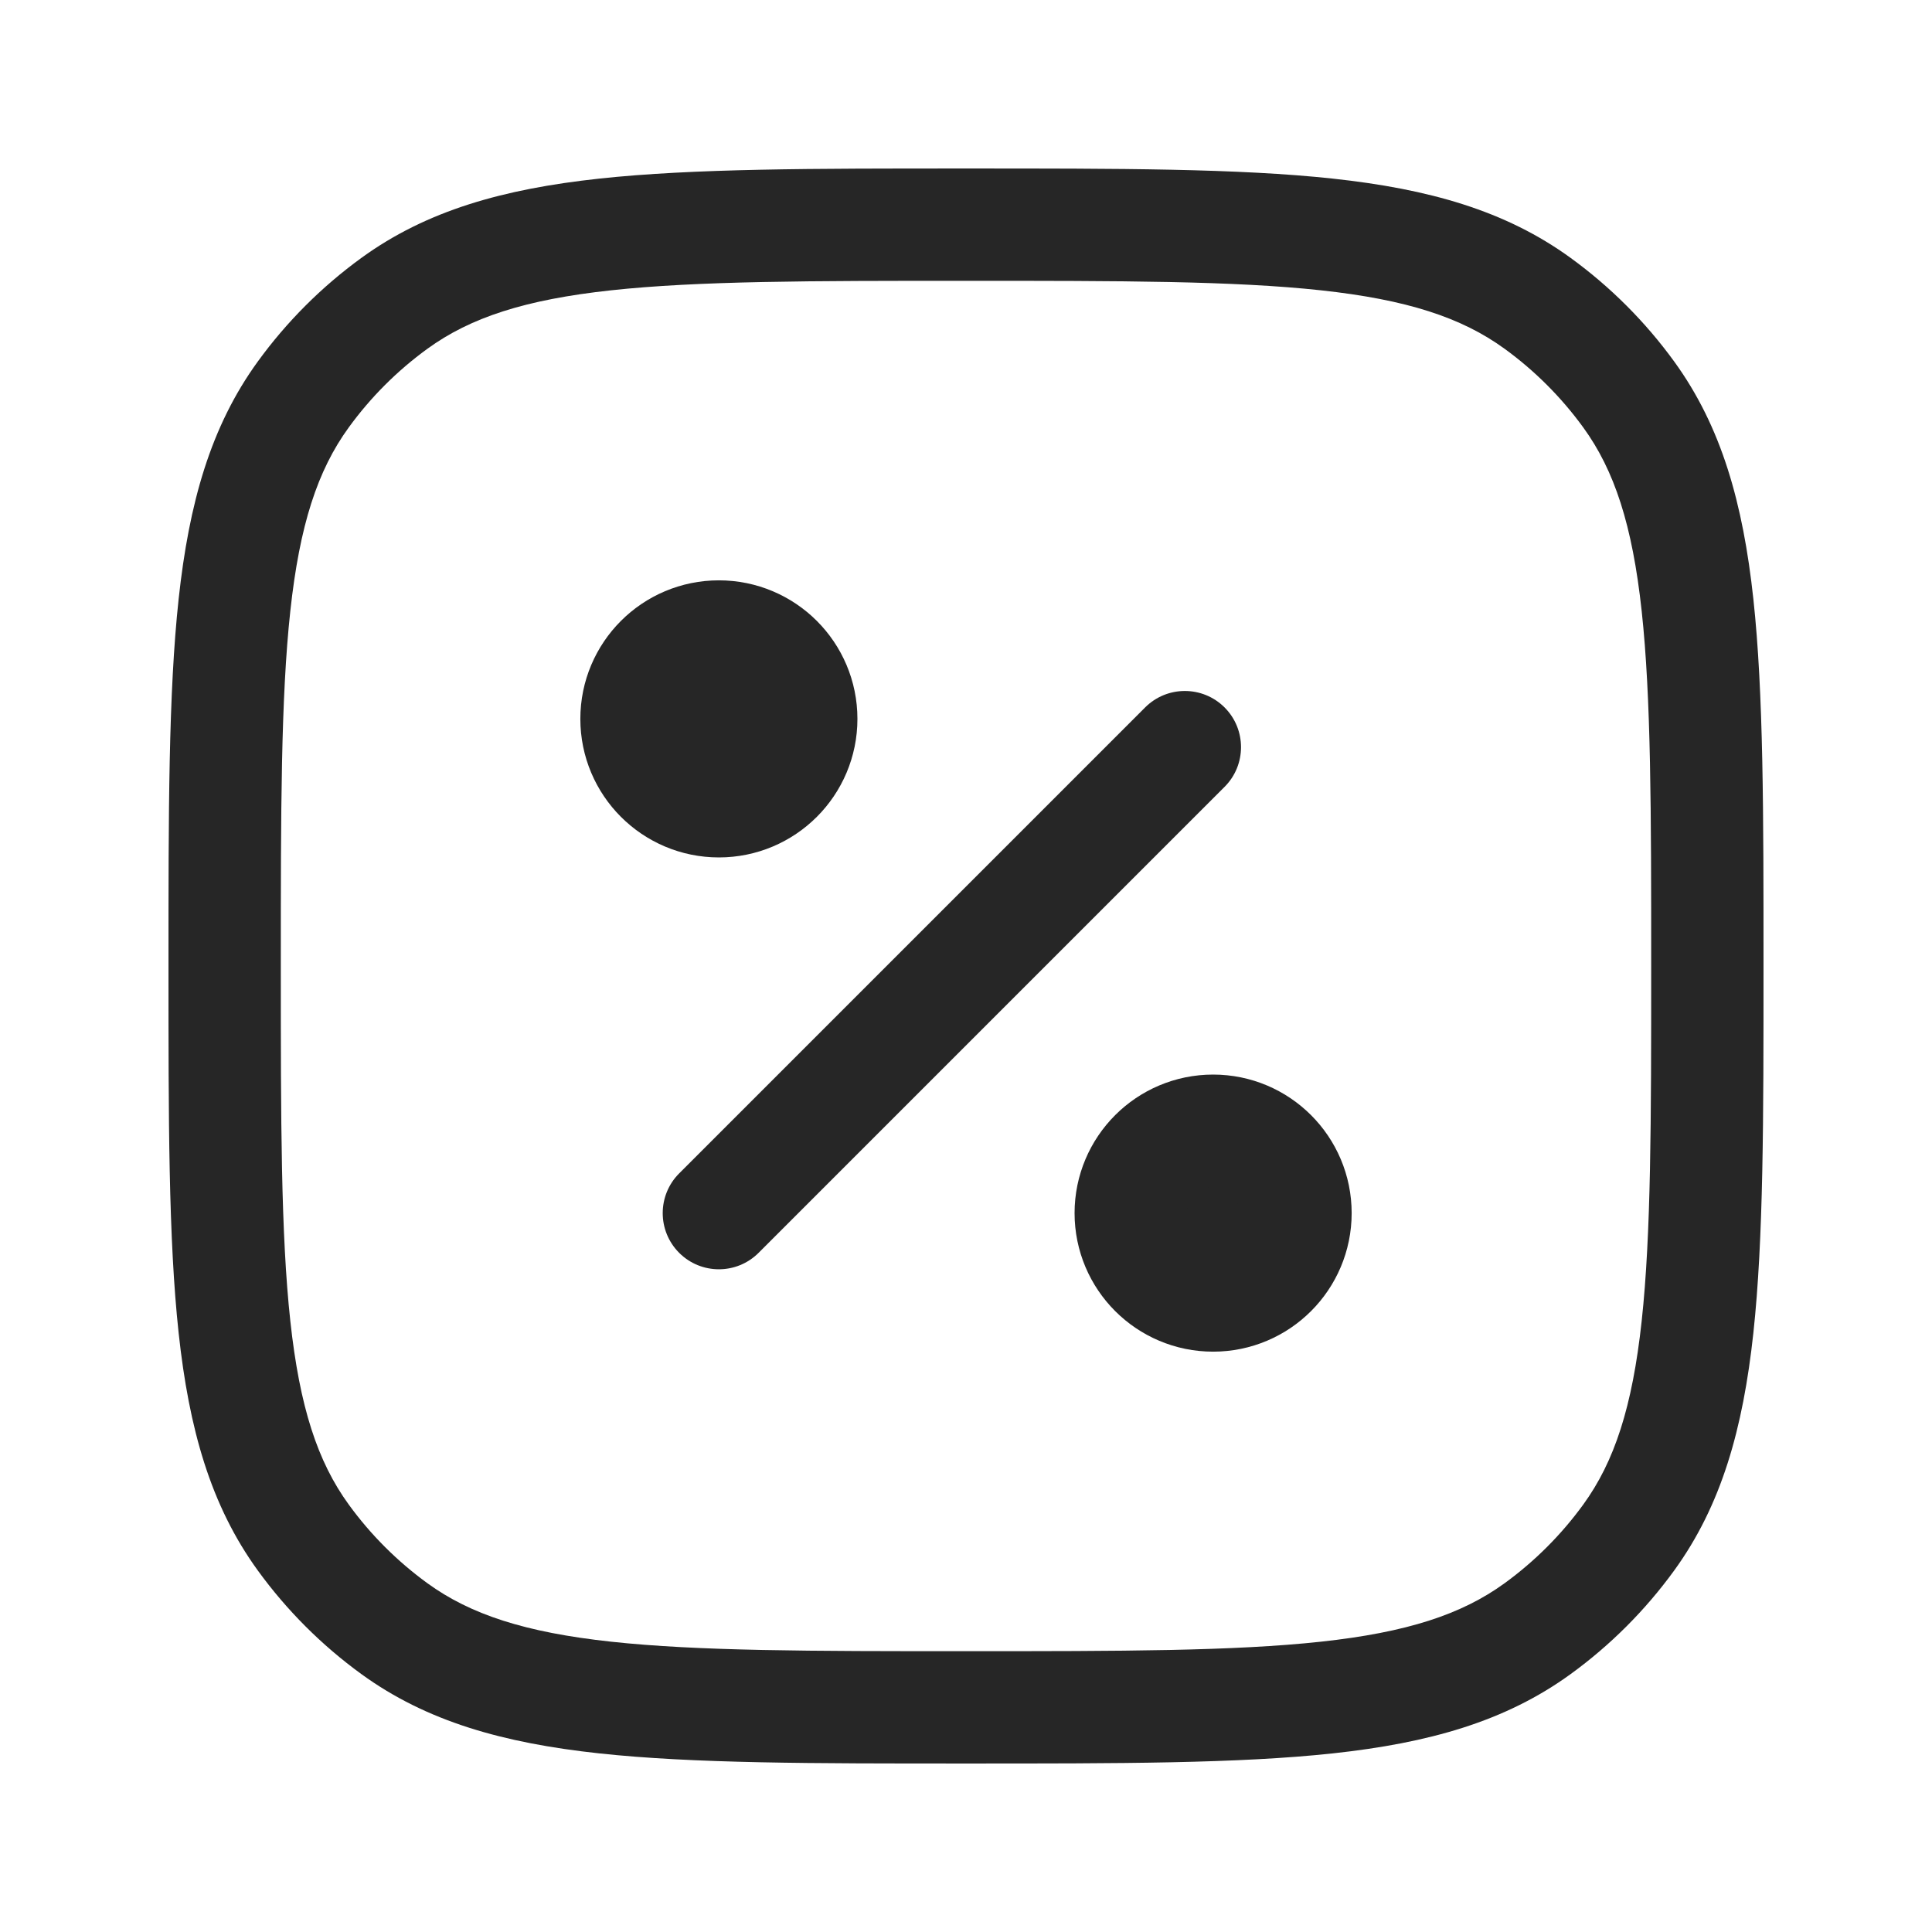
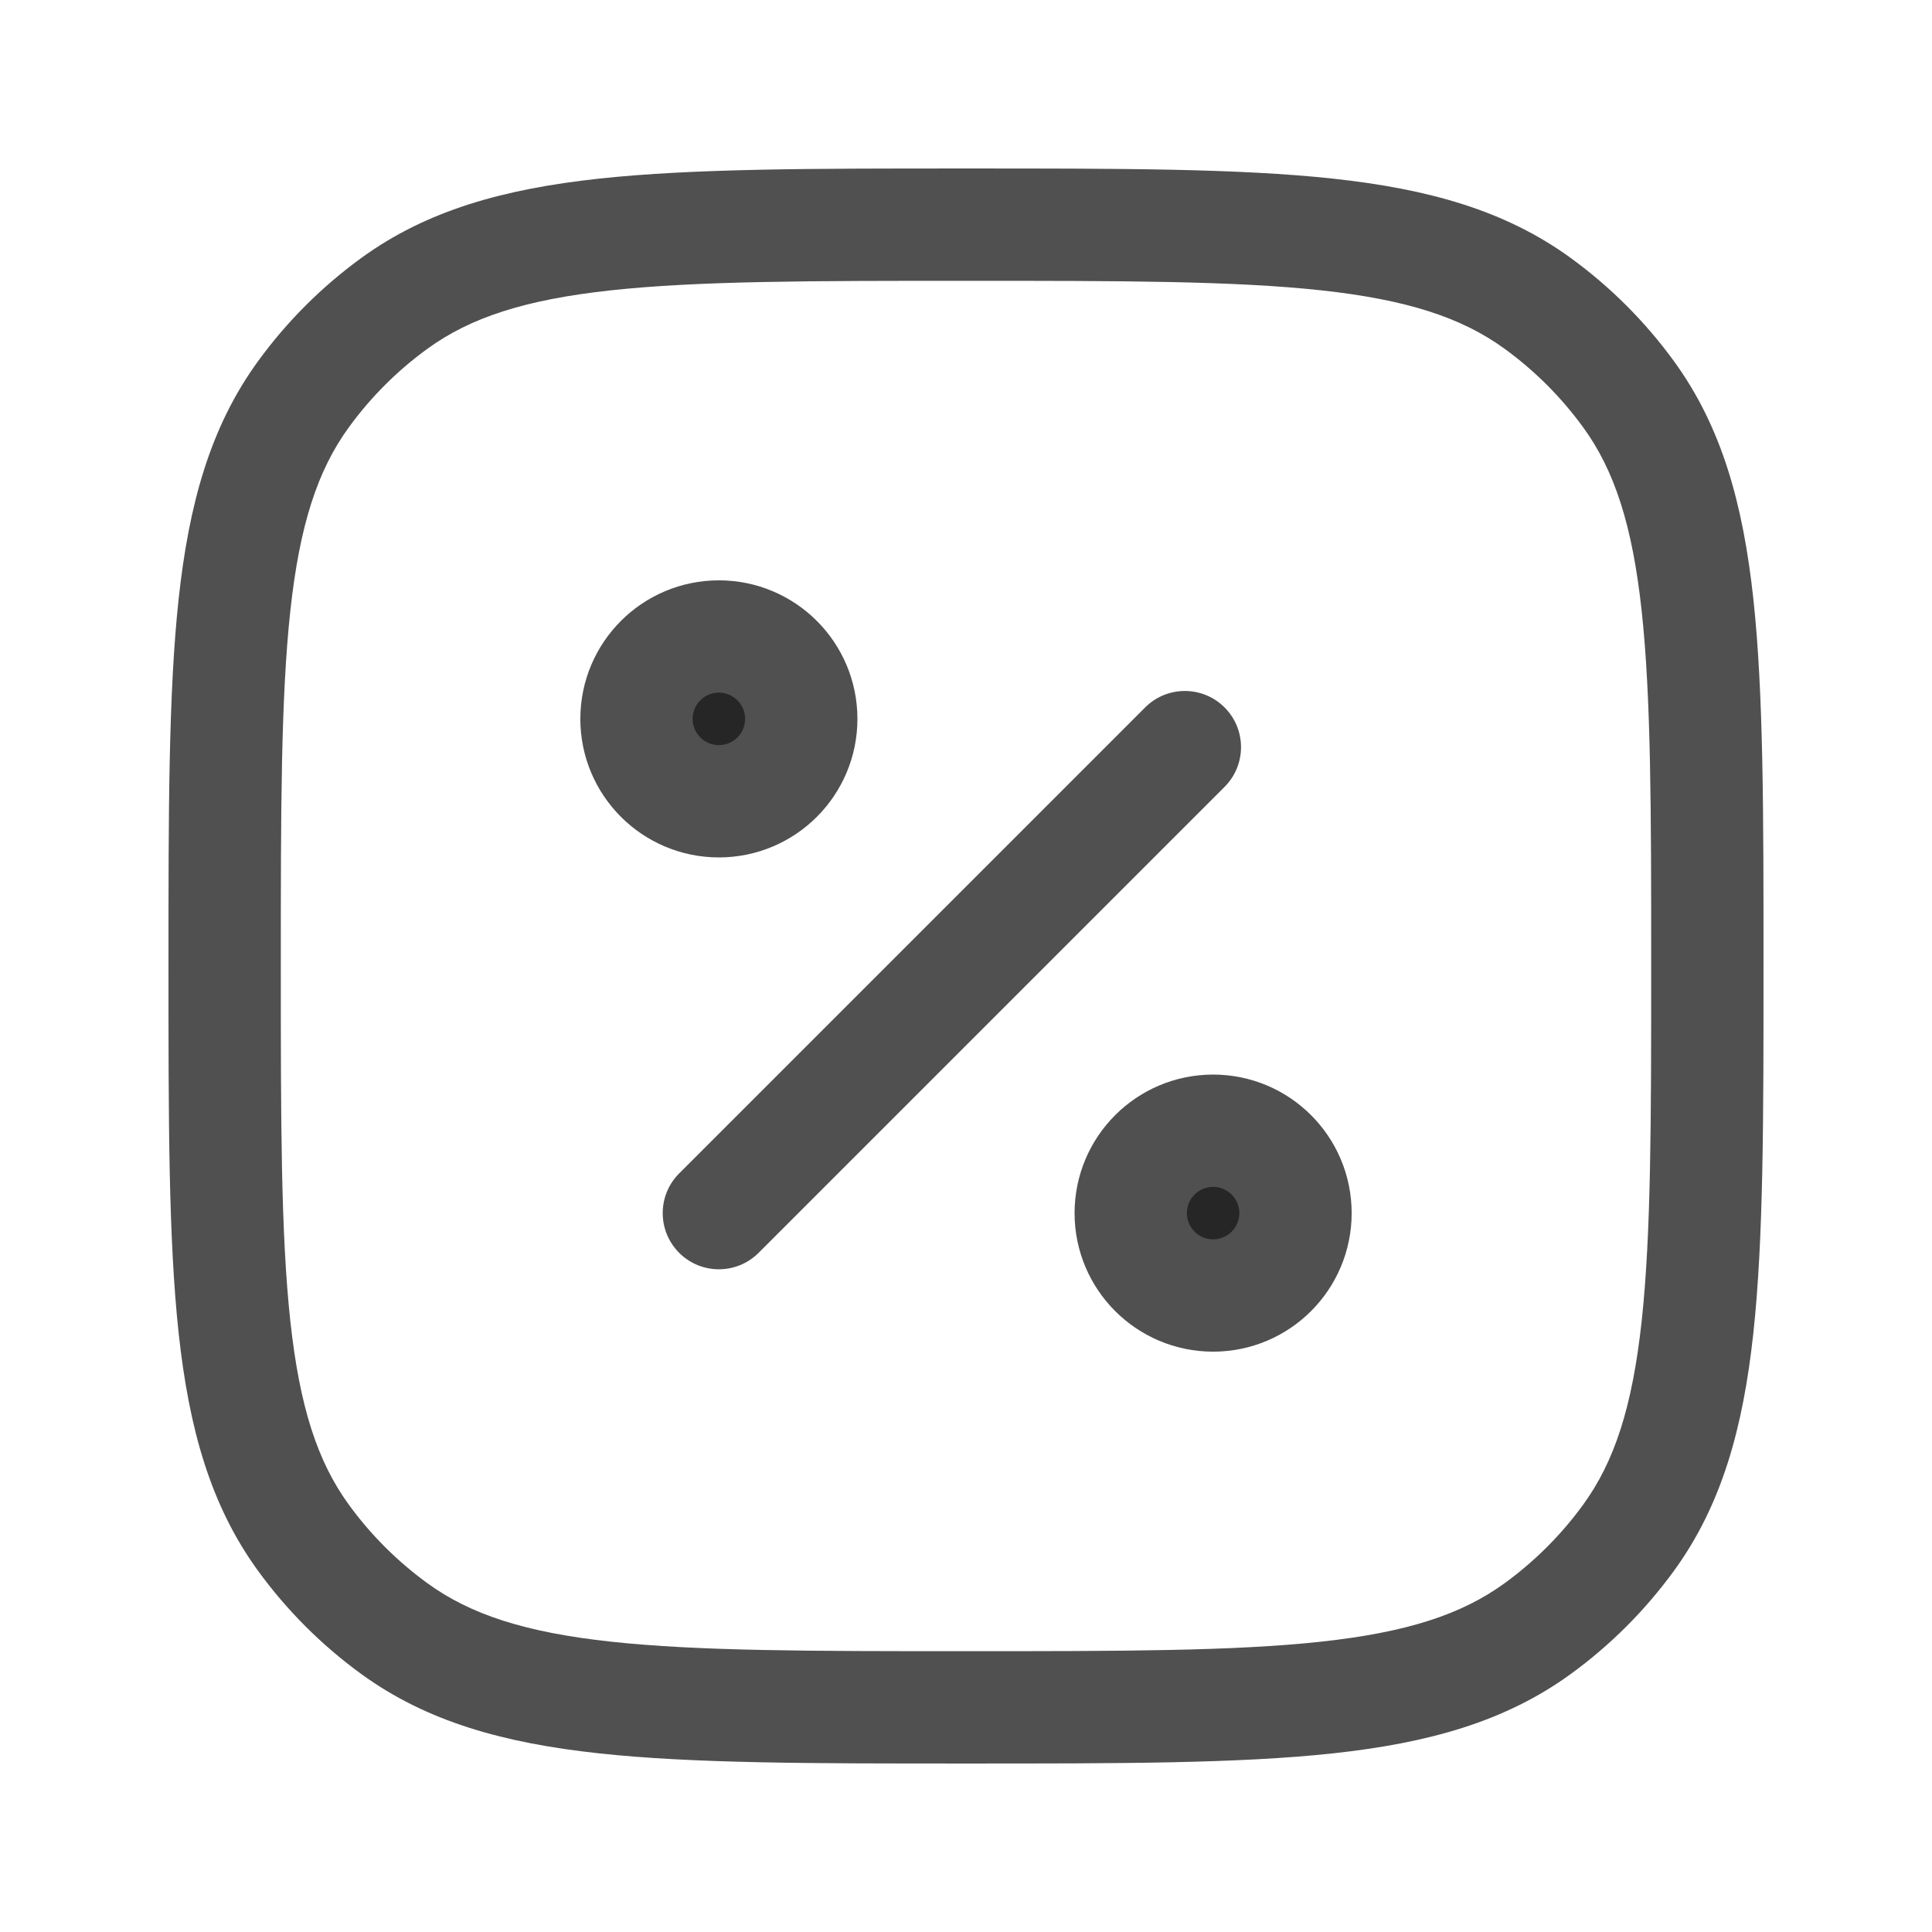
<svg xmlns="http://www.w3.org/2000/svg" width="86" height="86" viewBox="0 0 86 86" fill="none">
  <path d="M28.333 32C28.333 34.025 29.975 35.667 32 35.667C34.025 35.667 35.667 34.025 35.667 32C35.667 29.975 34.025 28.333 32 28.333C29.975 28.333 28.333 29.975 28.333 32Z" fill="#262626" />
  <path d="M50.333 54C50.333 56.025 51.975 57.667 54 57.667C56.025 57.667 57.667 56.025 57.667 54C57.667 51.975 56.025 50.333 54 50.333C51.975 50.333 50.333 51.975 50.333 54Z" fill="#262626" />
-   <path d="M28.333 32C28.333 34.025 29.975 35.667 32 35.667C34.025 35.667 35.667 34.025 35.667 32C35.667 29.975 34.025 28.333 32 28.333C29.975 28.333 28.333 29.975 28.333 32Z" stroke="#262626" stroke-width="5" />
-   <path d="M50.333 54C50.333 56.025 51.975 57.667 54 57.667C56.025 57.667 57.667 56.025 57.667 54C57.667 51.975 56.025 50.333 54 50.333C51.975 50.333 50.333 51.975 50.333 54Z" stroke="#262626" stroke-width="5" />
-   <path d="M30.232 52.232C29.256 53.209 29.256 54.791 30.232 55.768C31.209 56.744 32.791 56.744 33.768 55.768L30.232 52.232ZM54.51 35.026C55.486 34.05 55.486 32.467 54.51 31.49C53.533 30.514 51.95 30.514 50.974 31.49L54.51 35.026ZM17.557 72.499L19.027 70.476L17.557 72.499ZM13.501 68.443L15.524 66.973L13.501 68.443ZM72.499 68.443L70.476 66.973L72.499 68.443ZM68.443 72.499L66.973 70.476L68.443 72.499ZM68.443 13.501L66.973 15.524L68.443 13.501ZM72.499 17.557L70.476 19.027L72.499 17.557ZM17.557 13.501L19.027 15.524L17.557 13.501ZM13.501 17.557L15.524 19.027L13.501 17.557ZM33.768 55.768L54.51 35.026L50.974 31.49L30.232 52.232L33.768 55.768ZM43 73.5C36.07 73.5 31.073 73.497 27.199 73.077C23.372 72.662 20.939 71.865 19.027 70.476L16.088 74.521C18.995 76.633 22.408 77.587 26.661 78.048C30.866 78.503 36.181 78.5 43 78.5V73.5ZM7.5 43C7.5 49.819 7.497 55.134 7.952 59.339C8.413 63.592 9.367 67.005 11.479 69.912L15.524 66.973C14.134 65.061 13.338 62.628 12.923 58.801C12.503 54.927 12.5 49.93 12.5 43H7.5ZM19.027 70.476C17.683 69.499 16.5 68.317 15.524 66.973L11.479 69.912C12.764 71.681 14.319 73.236 16.088 74.521L19.027 70.476ZM73.5 43C73.5 49.93 73.497 54.927 73.077 58.801C72.662 62.628 71.865 65.061 70.476 66.973L74.521 69.912C76.633 67.005 77.587 63.592 78.048 59.339C78.503 55.134 78.5 49.819 78.5 43H73.5ZM43 78.5C49.819 78.5 55.134 78.503 59.339 78.048C63.592 77.587 67.005 76.633 69.912 74.521L66.973 70.476C65.061 71.865 62.628 72.662 58.801 73.077C54.927 73.497 49.93 73.5 43 73.5V78.5ZM70.476 66.973C69.499 68.317 68.317 69.499 66.973 70.476L69.912 74.521C71.681 73.236 73.236 71.681 74.521 69.912L70.476 66.973ZM43 12.5C49.93 12.5 54.927 12.503 58.801 12.923C62.628 13.338 65.061 14.134 66.973 15.524L69.912 11.479C67.005 9.367 63.592 8.413 59.339 7.952C55.134 7.497 49.819 7.5 43 7.5V12.5ZM78.5 43C78.5 36.181 78.503 30.866 78.048 26.661C77.587 22.408 76.633 18.995 74.521 16.088L70.476 19.027C71.865 20.939 72.662 23.372 73.077 27.199C73.497 31.073 73.5 36.07 73.5 43H78.5ZM66.973 15.524C68.317 16.5 69.499 17.683 70.476 19.027L74.521 16.088C73.236 14.319 71.681 12.764 69.912 11.479L66.973 15.524ZM43 7.5C36.181 7.5 30.866 7.497 26.661 7.952C22.408 8.413 18.995 9.367 16.088 11.479L19.027 15.524C20.939 14.134 23.372 13.338 27.199 12.923C31.073 12.503 36.07 12.5 43 12.5V7.5ZM12.5 43C12.5 36.07 12.503 31.073 12.923 27.199C13.338 23.372 14.134 20.939 15.524 19.027L11.479 16.088C9.367 18.995 8.413 22.408 7.952 26.661C7.497 30.866 7.5 36.181 7.5 43H12.5ZM16.088 11.479C14.319 12.764 12.764 14.319 11.479 16.088L15.524 19.027C16.5 17.683 17.683 16.5 19.027 15.524L16.088 11.479Z" fill="#262626" />
+   <path d="M28.333 32C28.333 34.025 29.975 35.667 32 35.667C34.025 35.667 35.667 34.025 35.667 32C35.667 29.975 34.025 28.333 32 28.333C29.975 28.333 28.333 29.975 28.333 32Z" stroke="#505050" stroke-width="5" />
+   <path d="M50.333 54C50.333 56.025 51.975 57.667 54 57.667C56.025 57.667 57.667 56.025 57.667 54C57.667 51.975 56.025 50.333 54 50.333C51.975 50.333 50.333 51.975 50.333 54Z" stroke="#505050" stroke-width="5" />
+   <path d="M30.232 52.232C29.256 53.209 29.256 54.791 30.232 55.768C31.209 56.744 32.791 56.744 33.768 55.768L30.232 52.232ZM54.51 35.026C55.486 34.05 55.486 32.467 54.51 31.49C53.533 30.514 51.95 30.514 50.974 31.49L54.51 35.026ZM17.557 72.499L19.027 70.476L17.557 72.499ZM13.501 68.443L15.524 66.973L13.501 68.443ZM72.499 68.443L70.476 66.973L72.499 68.443ZM68.443 72.499L66.973 70.476L68.443 72.499ZM68.443 13.501L66.973 15.524L68.443 13.501ZM72.499 17.557L70.476 19.027L72.499 17.557ZM17.557 13.501L19.027 15.524L17.557 13.501ZM13.501 17.557L15.524 19.027L13.501 17.557ZM33.768 55.768L54.51 35.026L50.974 31.49L30.232 52.232L33.768 55.768ZM43 73.5C36.07 73.5 31.073 73.497 27.199 73.077C23.372 72.662 20.939 71.865 19.027 70.476L16.088 74.521C18.995 76.633 22.408 77.587 26.661 78.048C30.866 78.503 36.181 78.5 43 78.5V73.5ZM7.5 43C7.5 49.819 7.497 55.134 7.952 59.339C8.413 63.592 9.367 67.005 11.479 69.912L15.524 66.973C14.134 65.061 13.338 62.628 12.923 58.801C12.503 54.927 12.5 49.93 12.5 43H7.5ZM19.027 70.476C17.683 69.499 16.5 68.317 15.524 66.973L11.479 69.912C12.764 71.681 14.319 73.236 16.088 74.521L19.027 70.476ZM73.5 43C73.5 49.93 73.497 54.927 73.077 58.801C72.662 62.628 71.865 65.061 70.476 66.973L74.521 69.912C76.633 67.005 77.587 63.592 78.048 59.339C78.503 55.134 78.5 49.819 78.5 43H73.5ZM43 78.5C49.819 78.5 55.134 78.503 59.339 78.048C63.592 77.587 67.005 76.633 69.912 74.521L66.973 70.476C65.061 71.865 62.628 72.662 58.801 73.077C54.927 73.497 49.93 73.5 43 73.5V78.5ZM70.476 66.973C69.499 68.317 68.317 69.499 66.973 70.476L69.912 74.521C71.681 73.236 73.236 71.681 74.521 69.912L70.476 66.973ZM43 12.5C49.93 12.5 54.927 12.503 58.801 12.923C62.628 13.338 65.061 14.134 66.973 15.524L69.912 11.479C67.005 9.367 63.592 8.413 59.339 7.952C55.134 7.497 49.819 7.5 43 7.5V12.5ZM78.5 43C78.5 36.181 78.503 30.866 78.048 26.661C77.587 22.408 76.633 18.995 74.521 16.088L70.476 19.027C71.865 20.939 72.662 23.372 73.077 27.199C73.497 31.073 73.5 36.07 73.5 43H78.5ZM66.973 15.524C68.317 16.5 69.499 17.683 70.476 19.027L74.521 16.088C73.236 14.319 71.681 12.764 69.912 11.479L66.973 15.524ZM43 7.5C36.181 7.5 30.866 7.497 26.661 7.952C22.408 8.413 18.995 9.367 16.088 11.479L19.027 15.524C20.939 14.134 23.372 13.338 27.199 12.923C31.073 12.503 36.07 12.5 43 12.5V7.5ZM12.5 43C12.5 36.07 12.503 31.073 12.923 27.199C13.338 23.372 14.134 20.939 15.524 19.027L11.479 16.088C9.367 18.995 8.413 22.408 7.952 26.661C7.497 30.866 7.5 36.181 7.5 43H12.5ZM16.088 11.479C14.319 12.764 12.764 14.319 11.479 16.088L15.524 19.027C16.5 17.683 17.683 16.5 19.027 15.524L16.088 11.479Z" fill="#505050" />
</svg>
